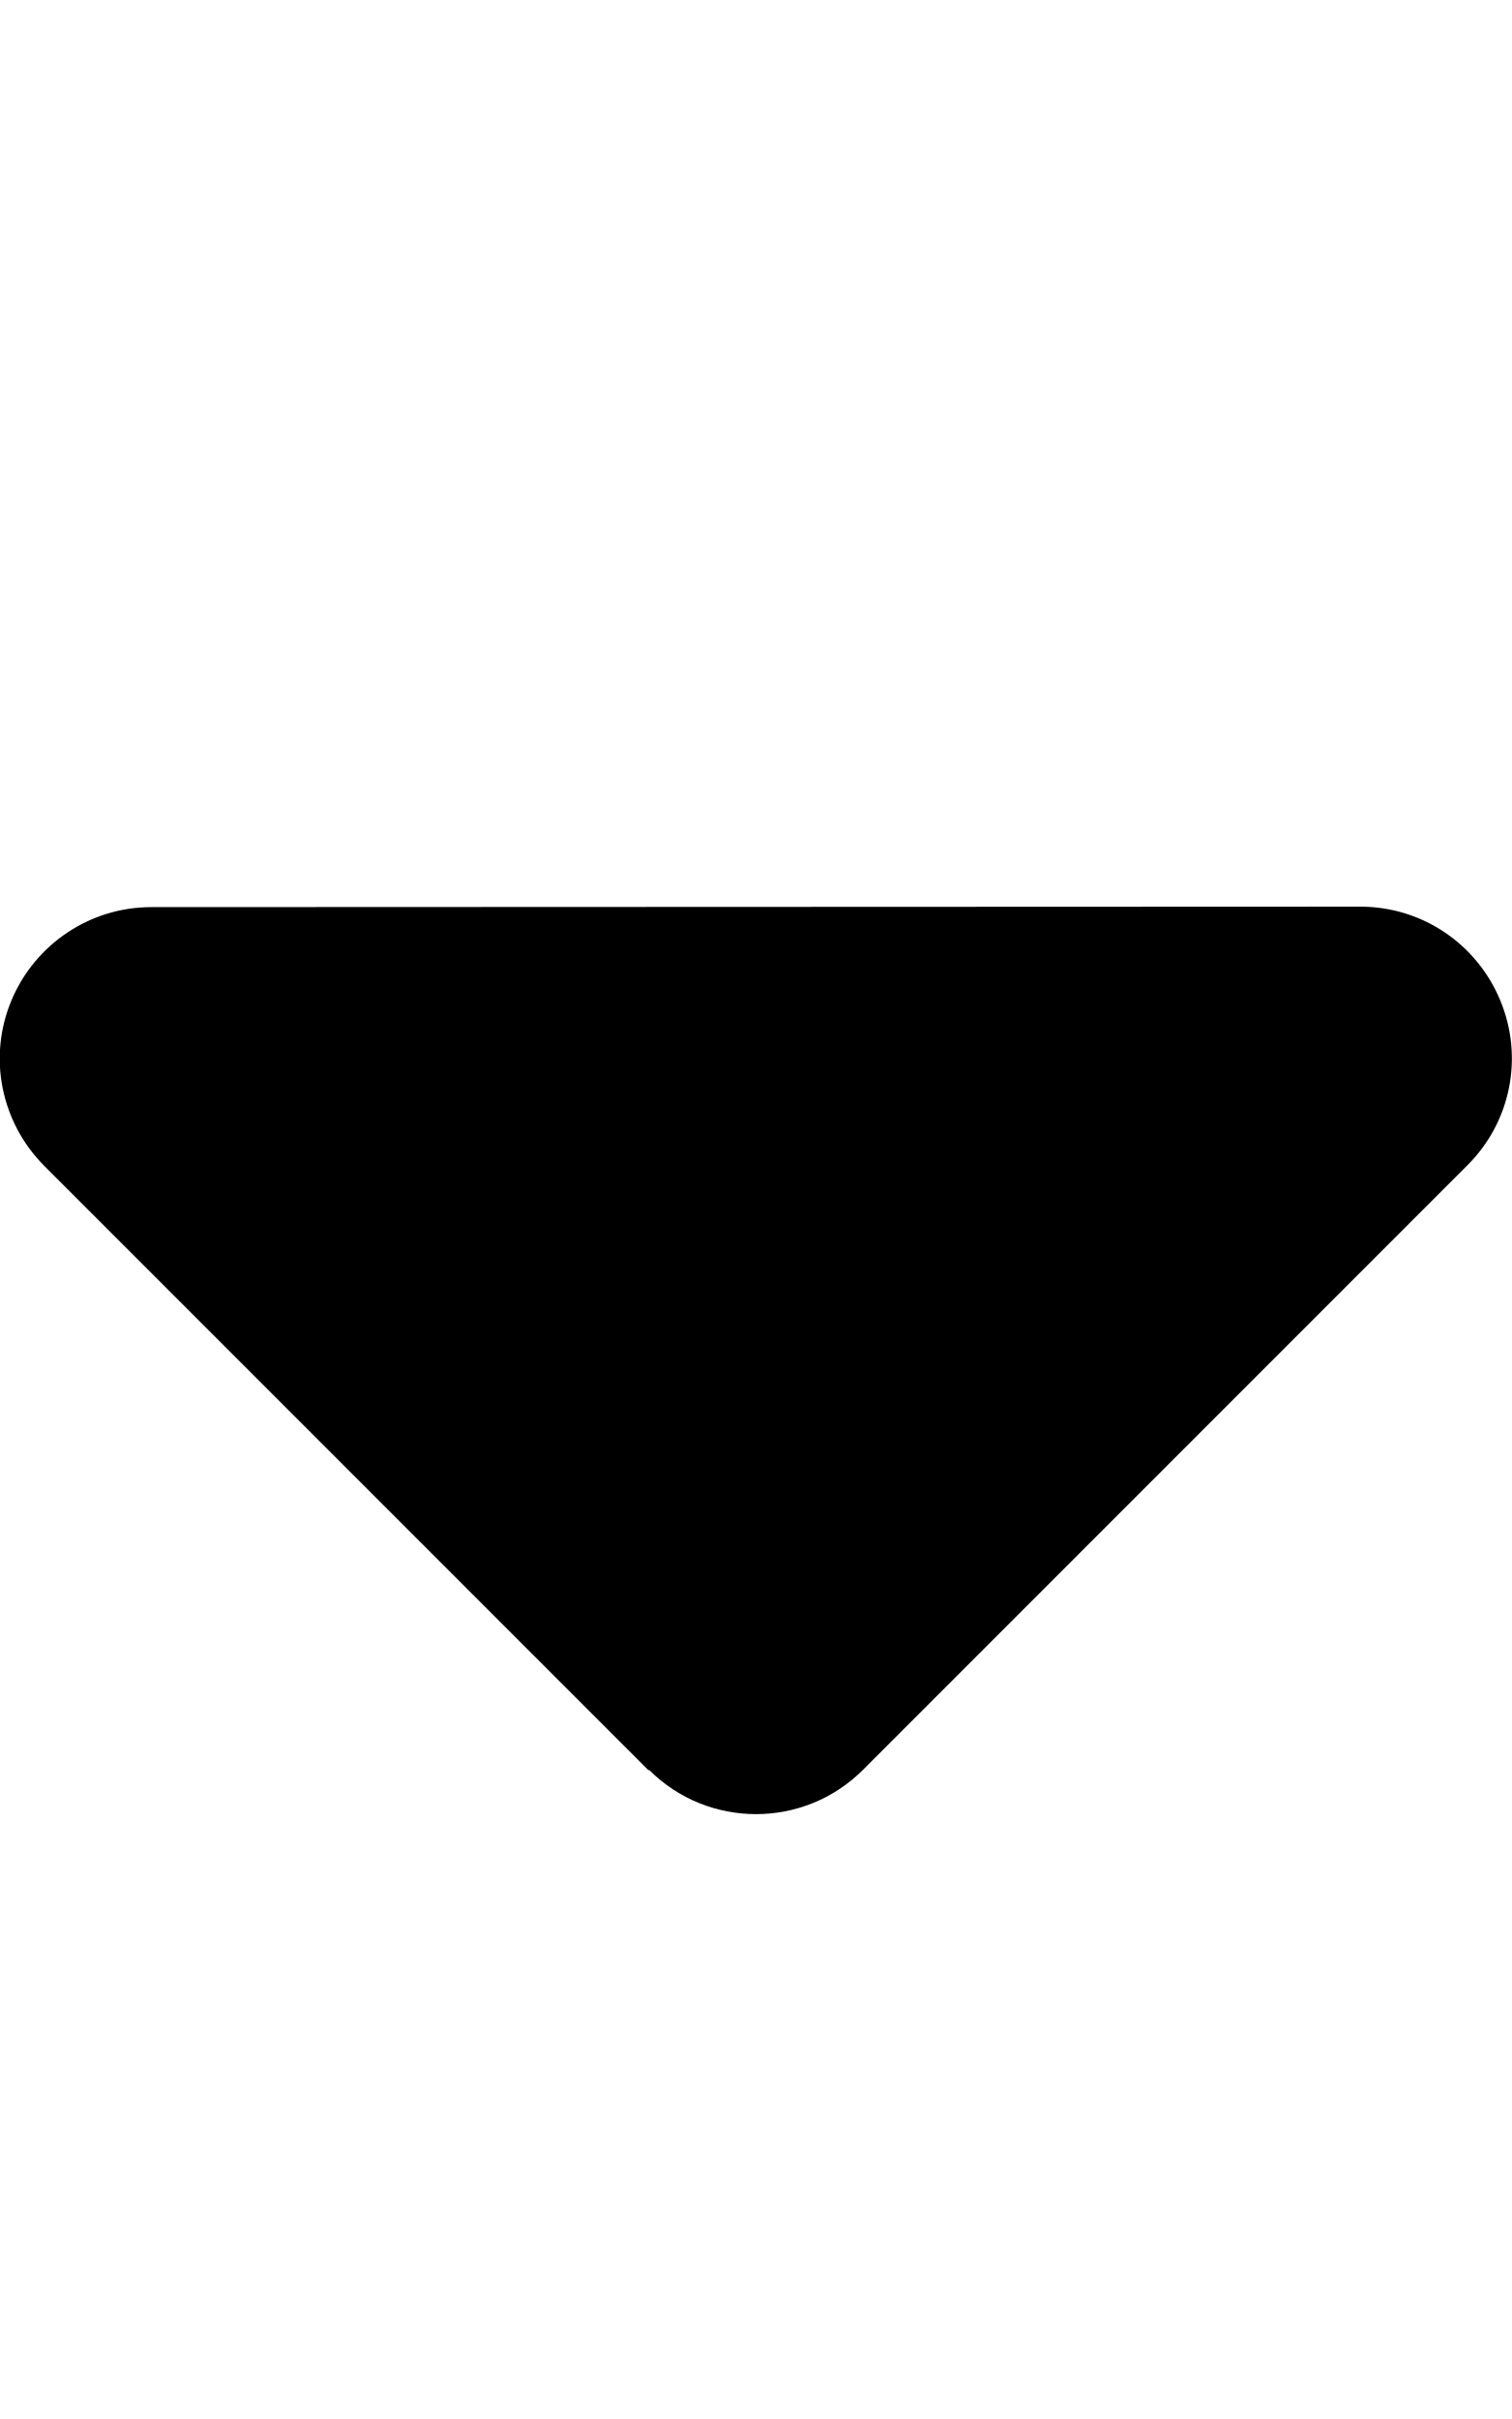
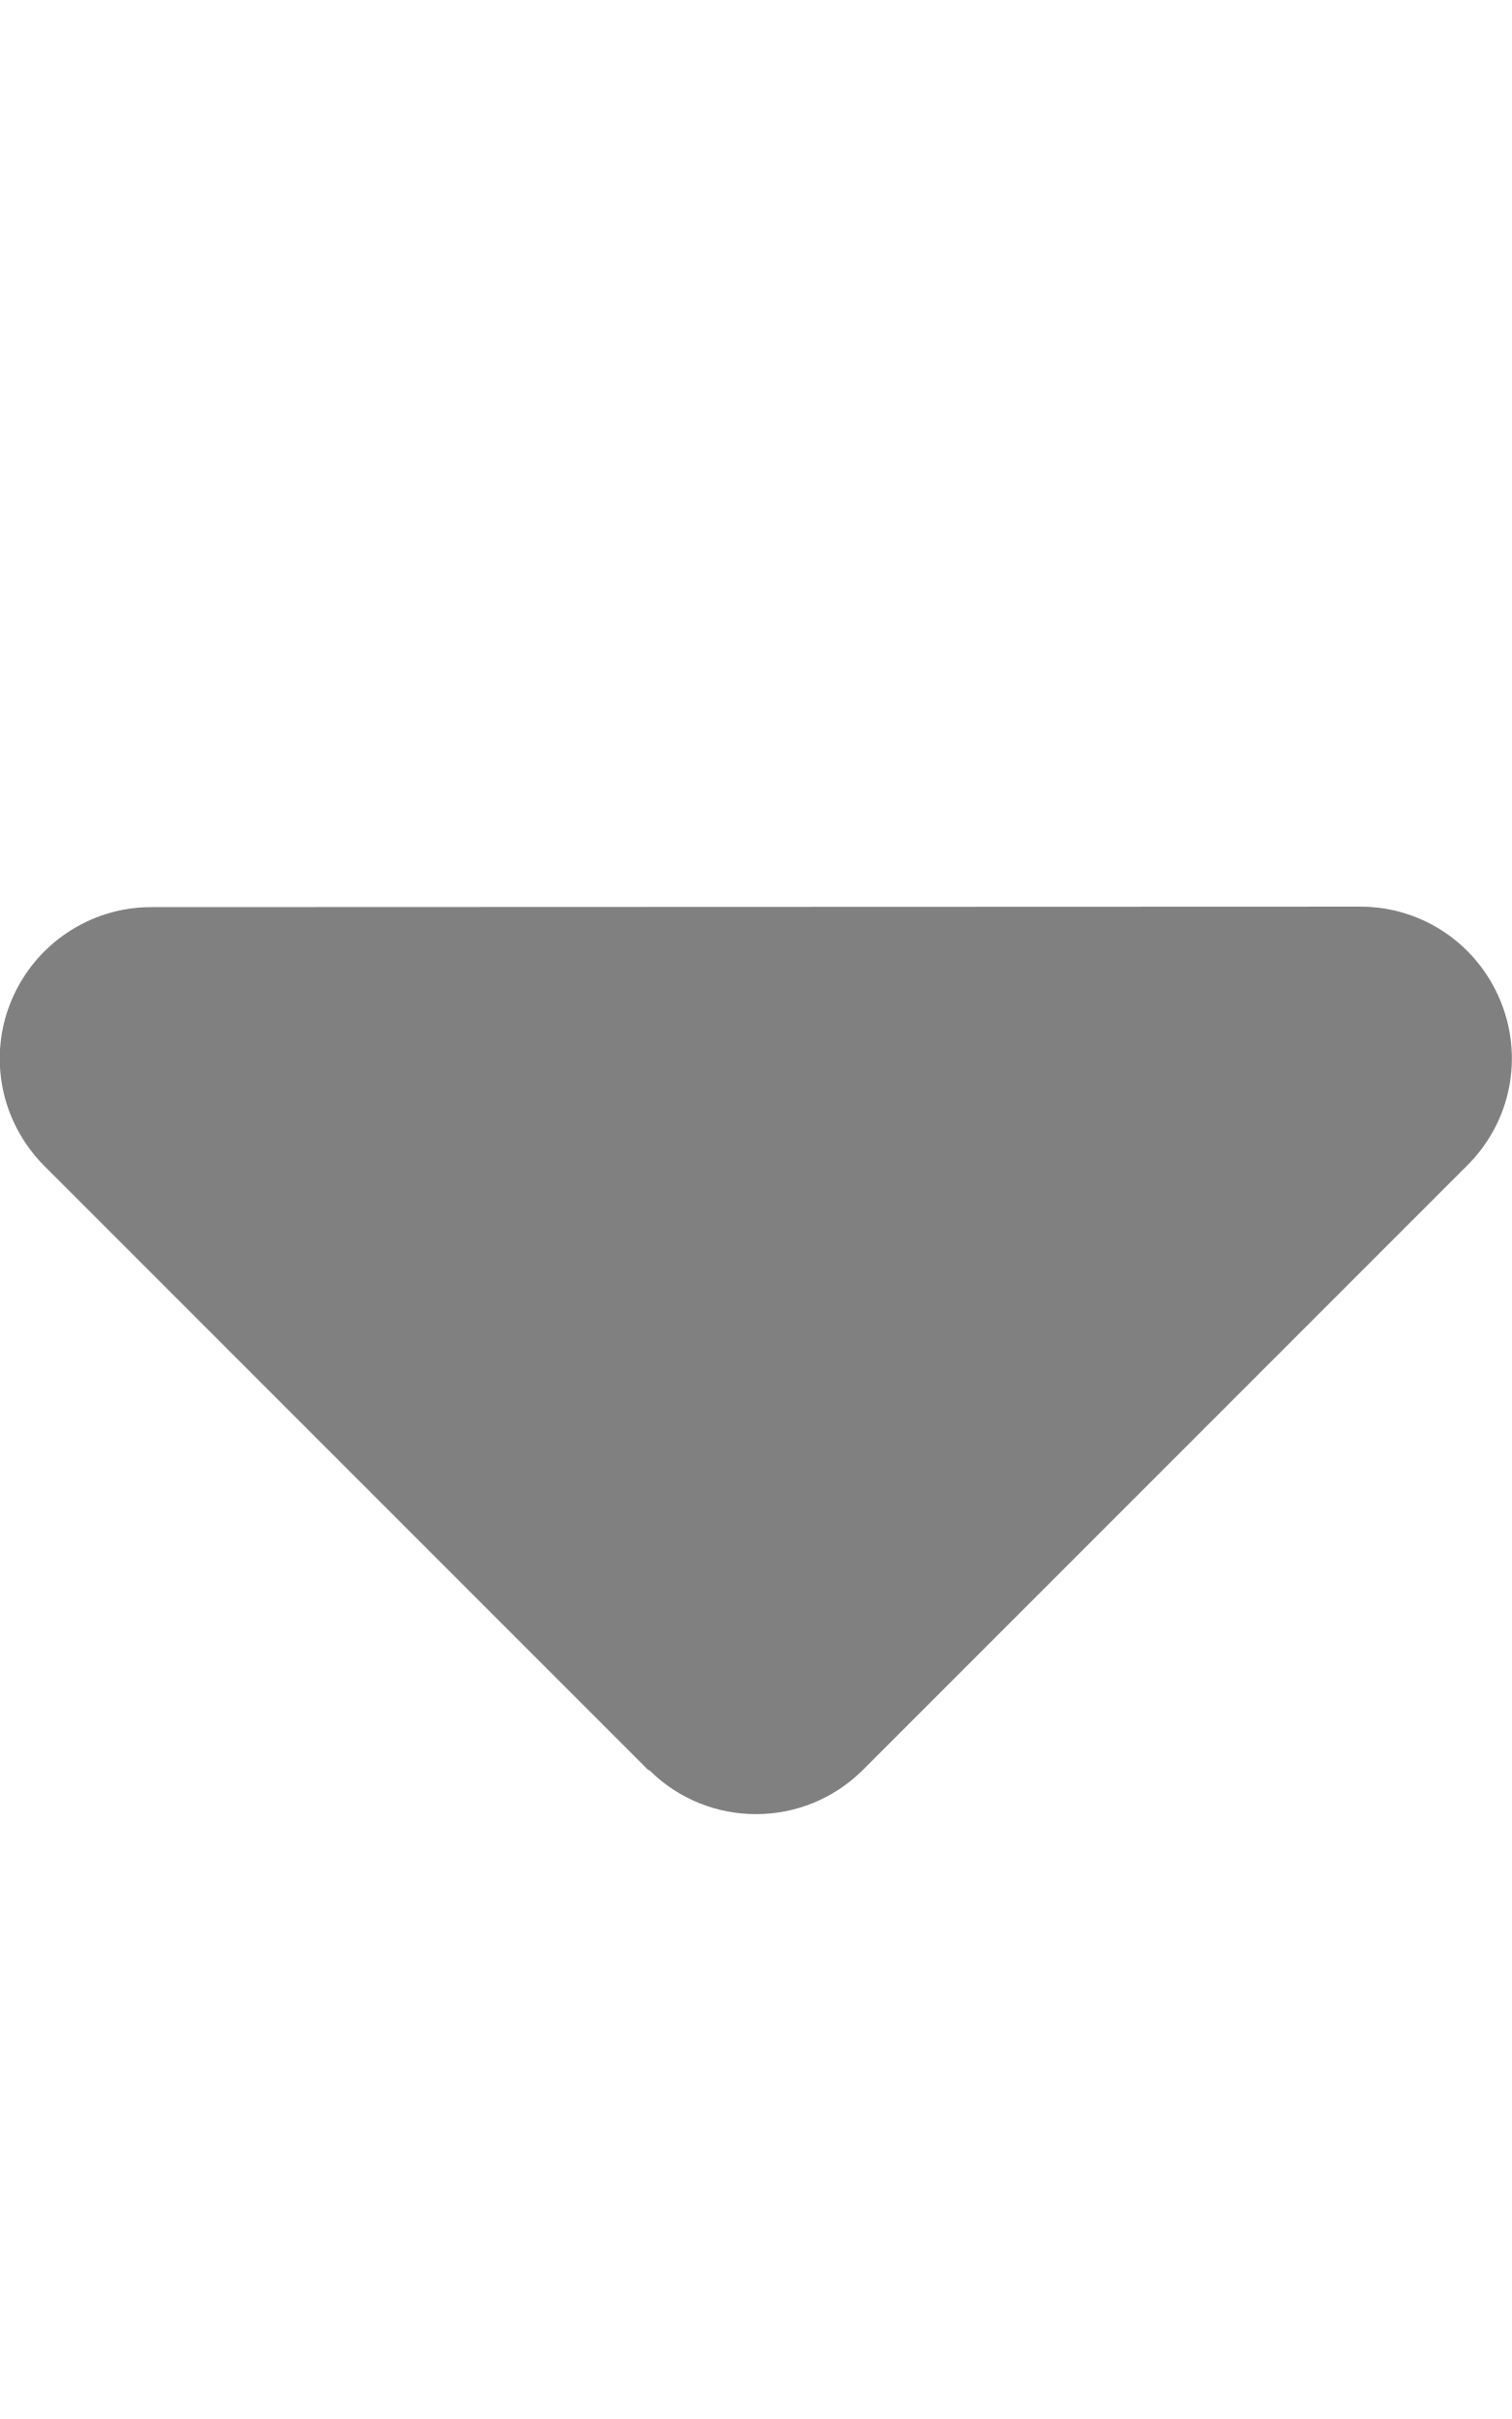
<svg xmlns="http://www.w3.org/2000/svg" viewBox="0 0 320 512">
-   <path d="M137.4 374.6c12.5 12.5 32.8 12.5 45.3 0l128-128c9.2-9.2 11.9-22.9 6.9-34.9s-16.6-19.8-29.6-19.8L32 192c-12.9 0-24.6 7.8-29.6 19.8s-2.2 25.7 6.9 34.9l128 128z" />
+   <path fill="gray" d="M137.4 374.6c12.5 12.5 32.8 12.5 45.3 0l128-128c9.2-9.2 11.9-22.9 6.9-34.9s-16.6-19.8-29.6-19.8L32 192c-12.9 0-24.6 7.8-29.6 19.8s-2.2 25.7 6.9 34.9l128 128z" />
</svg>
